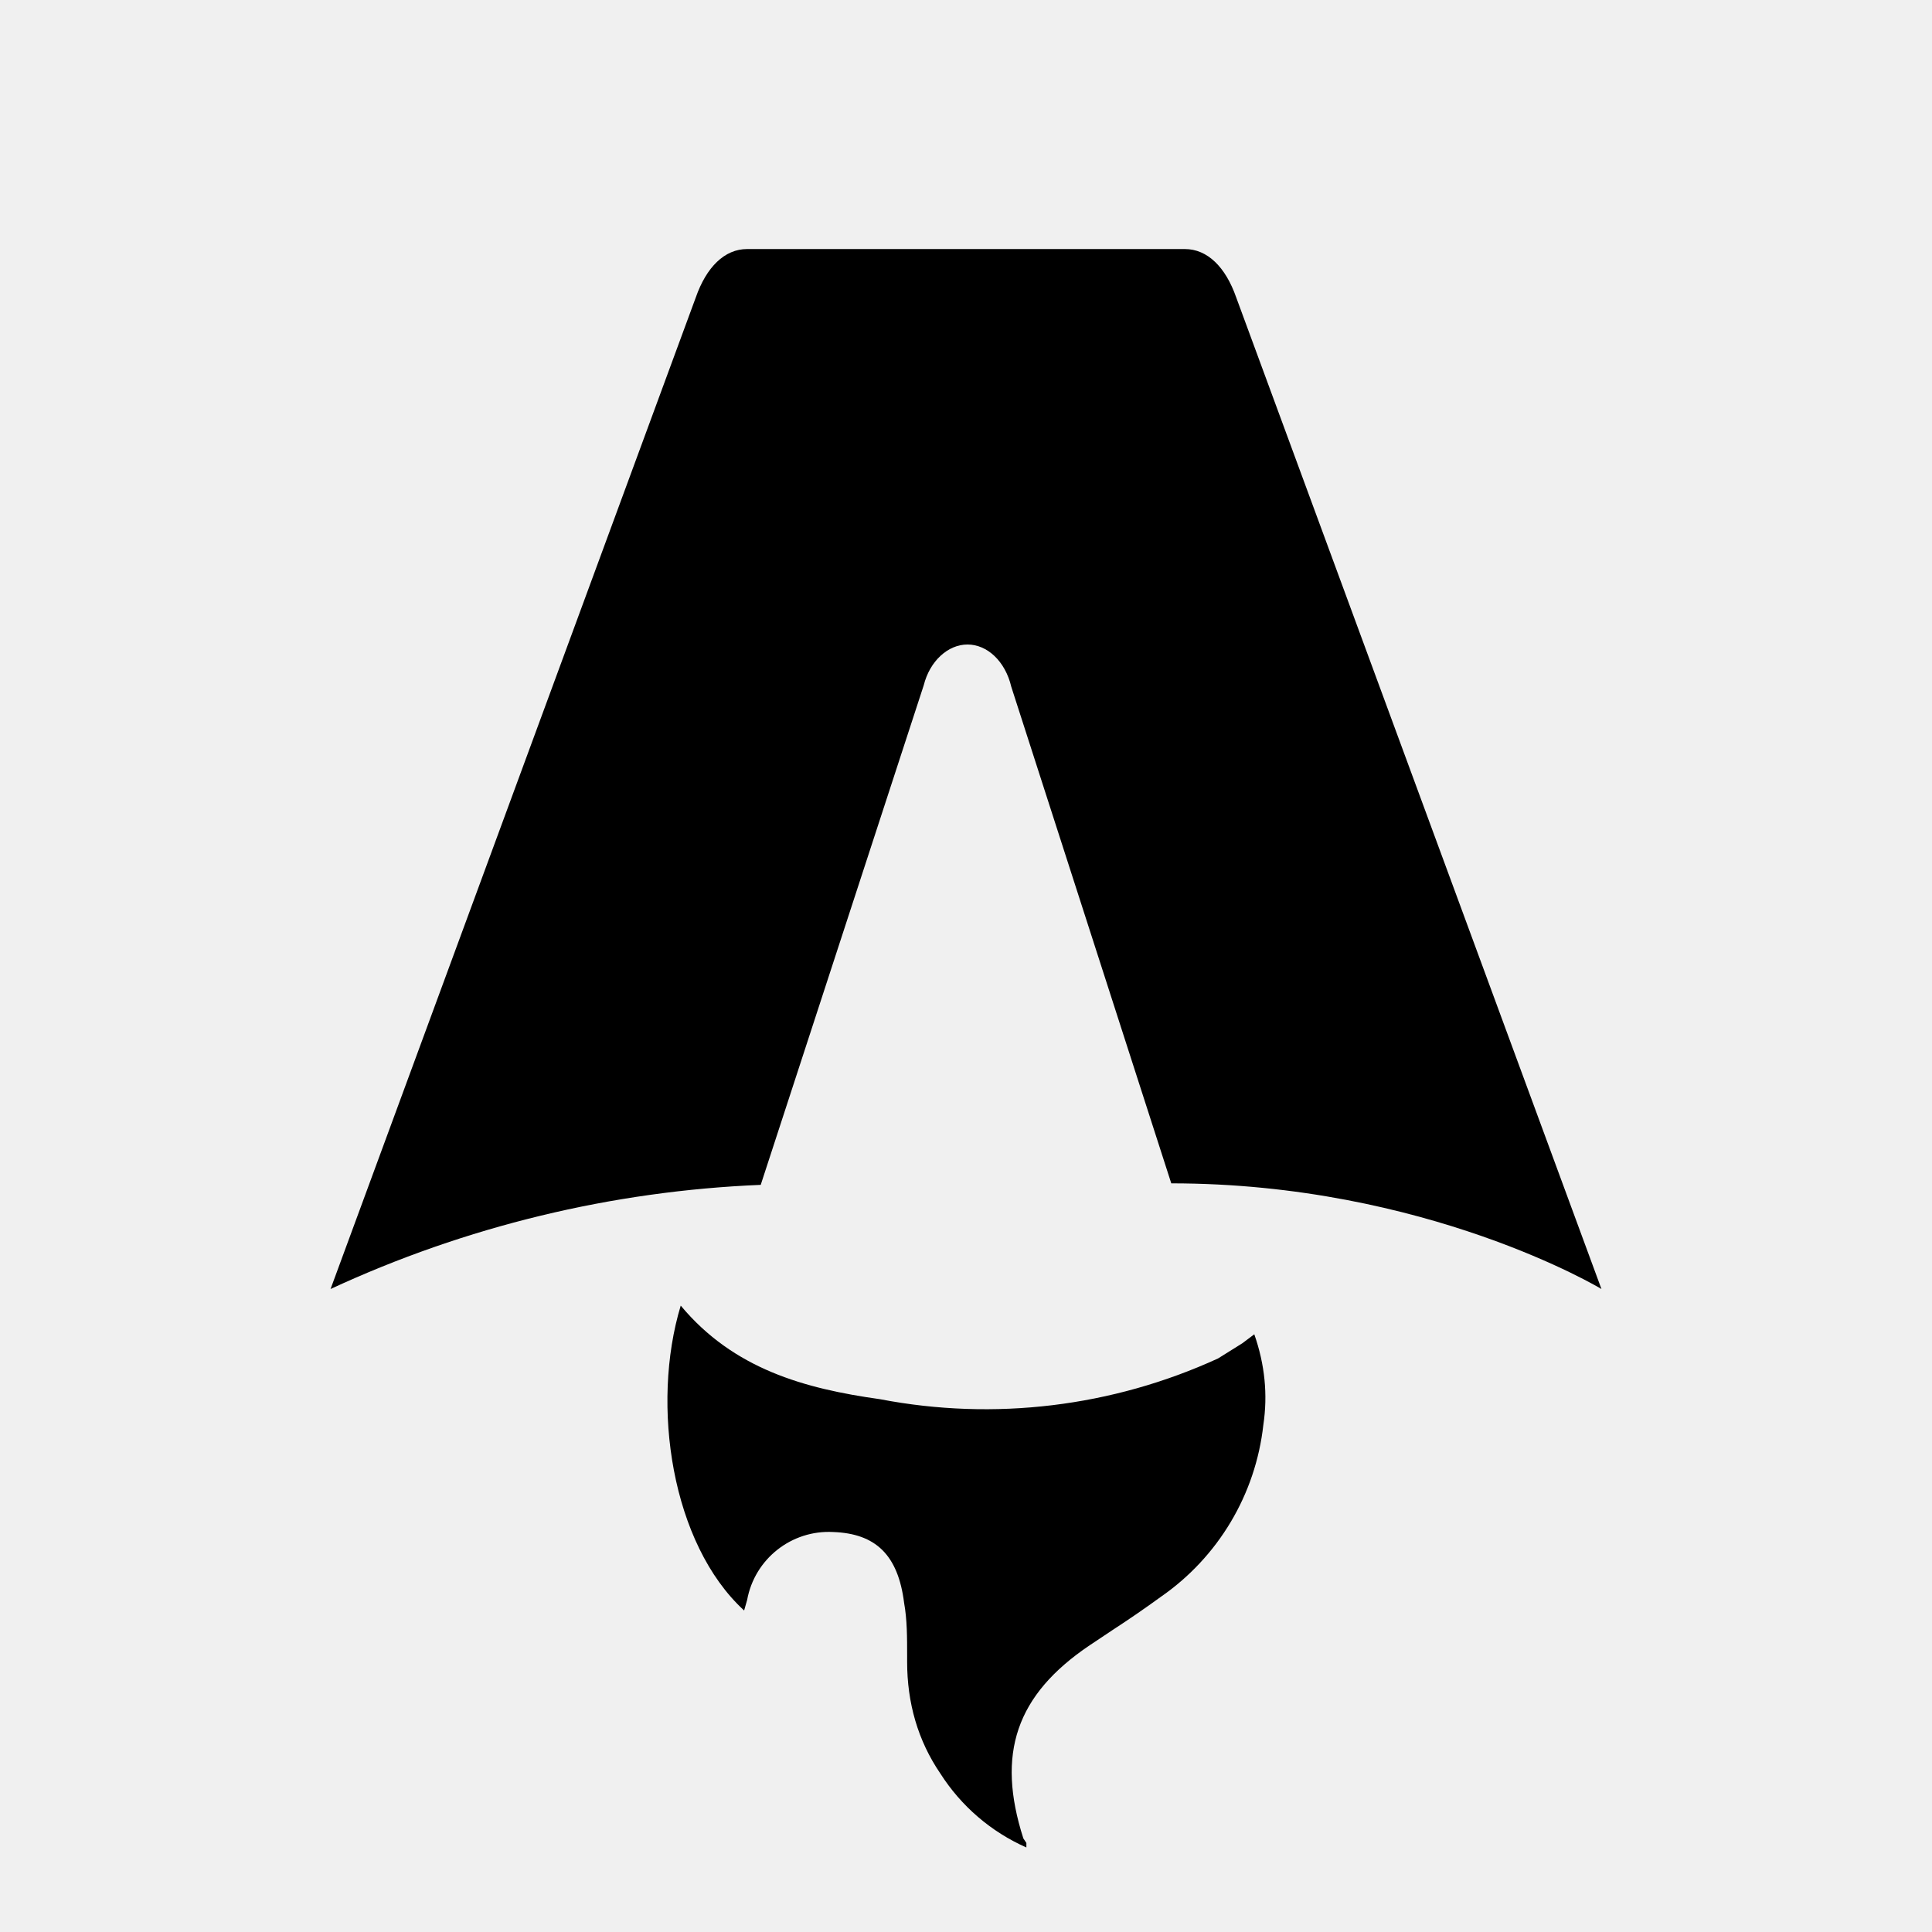
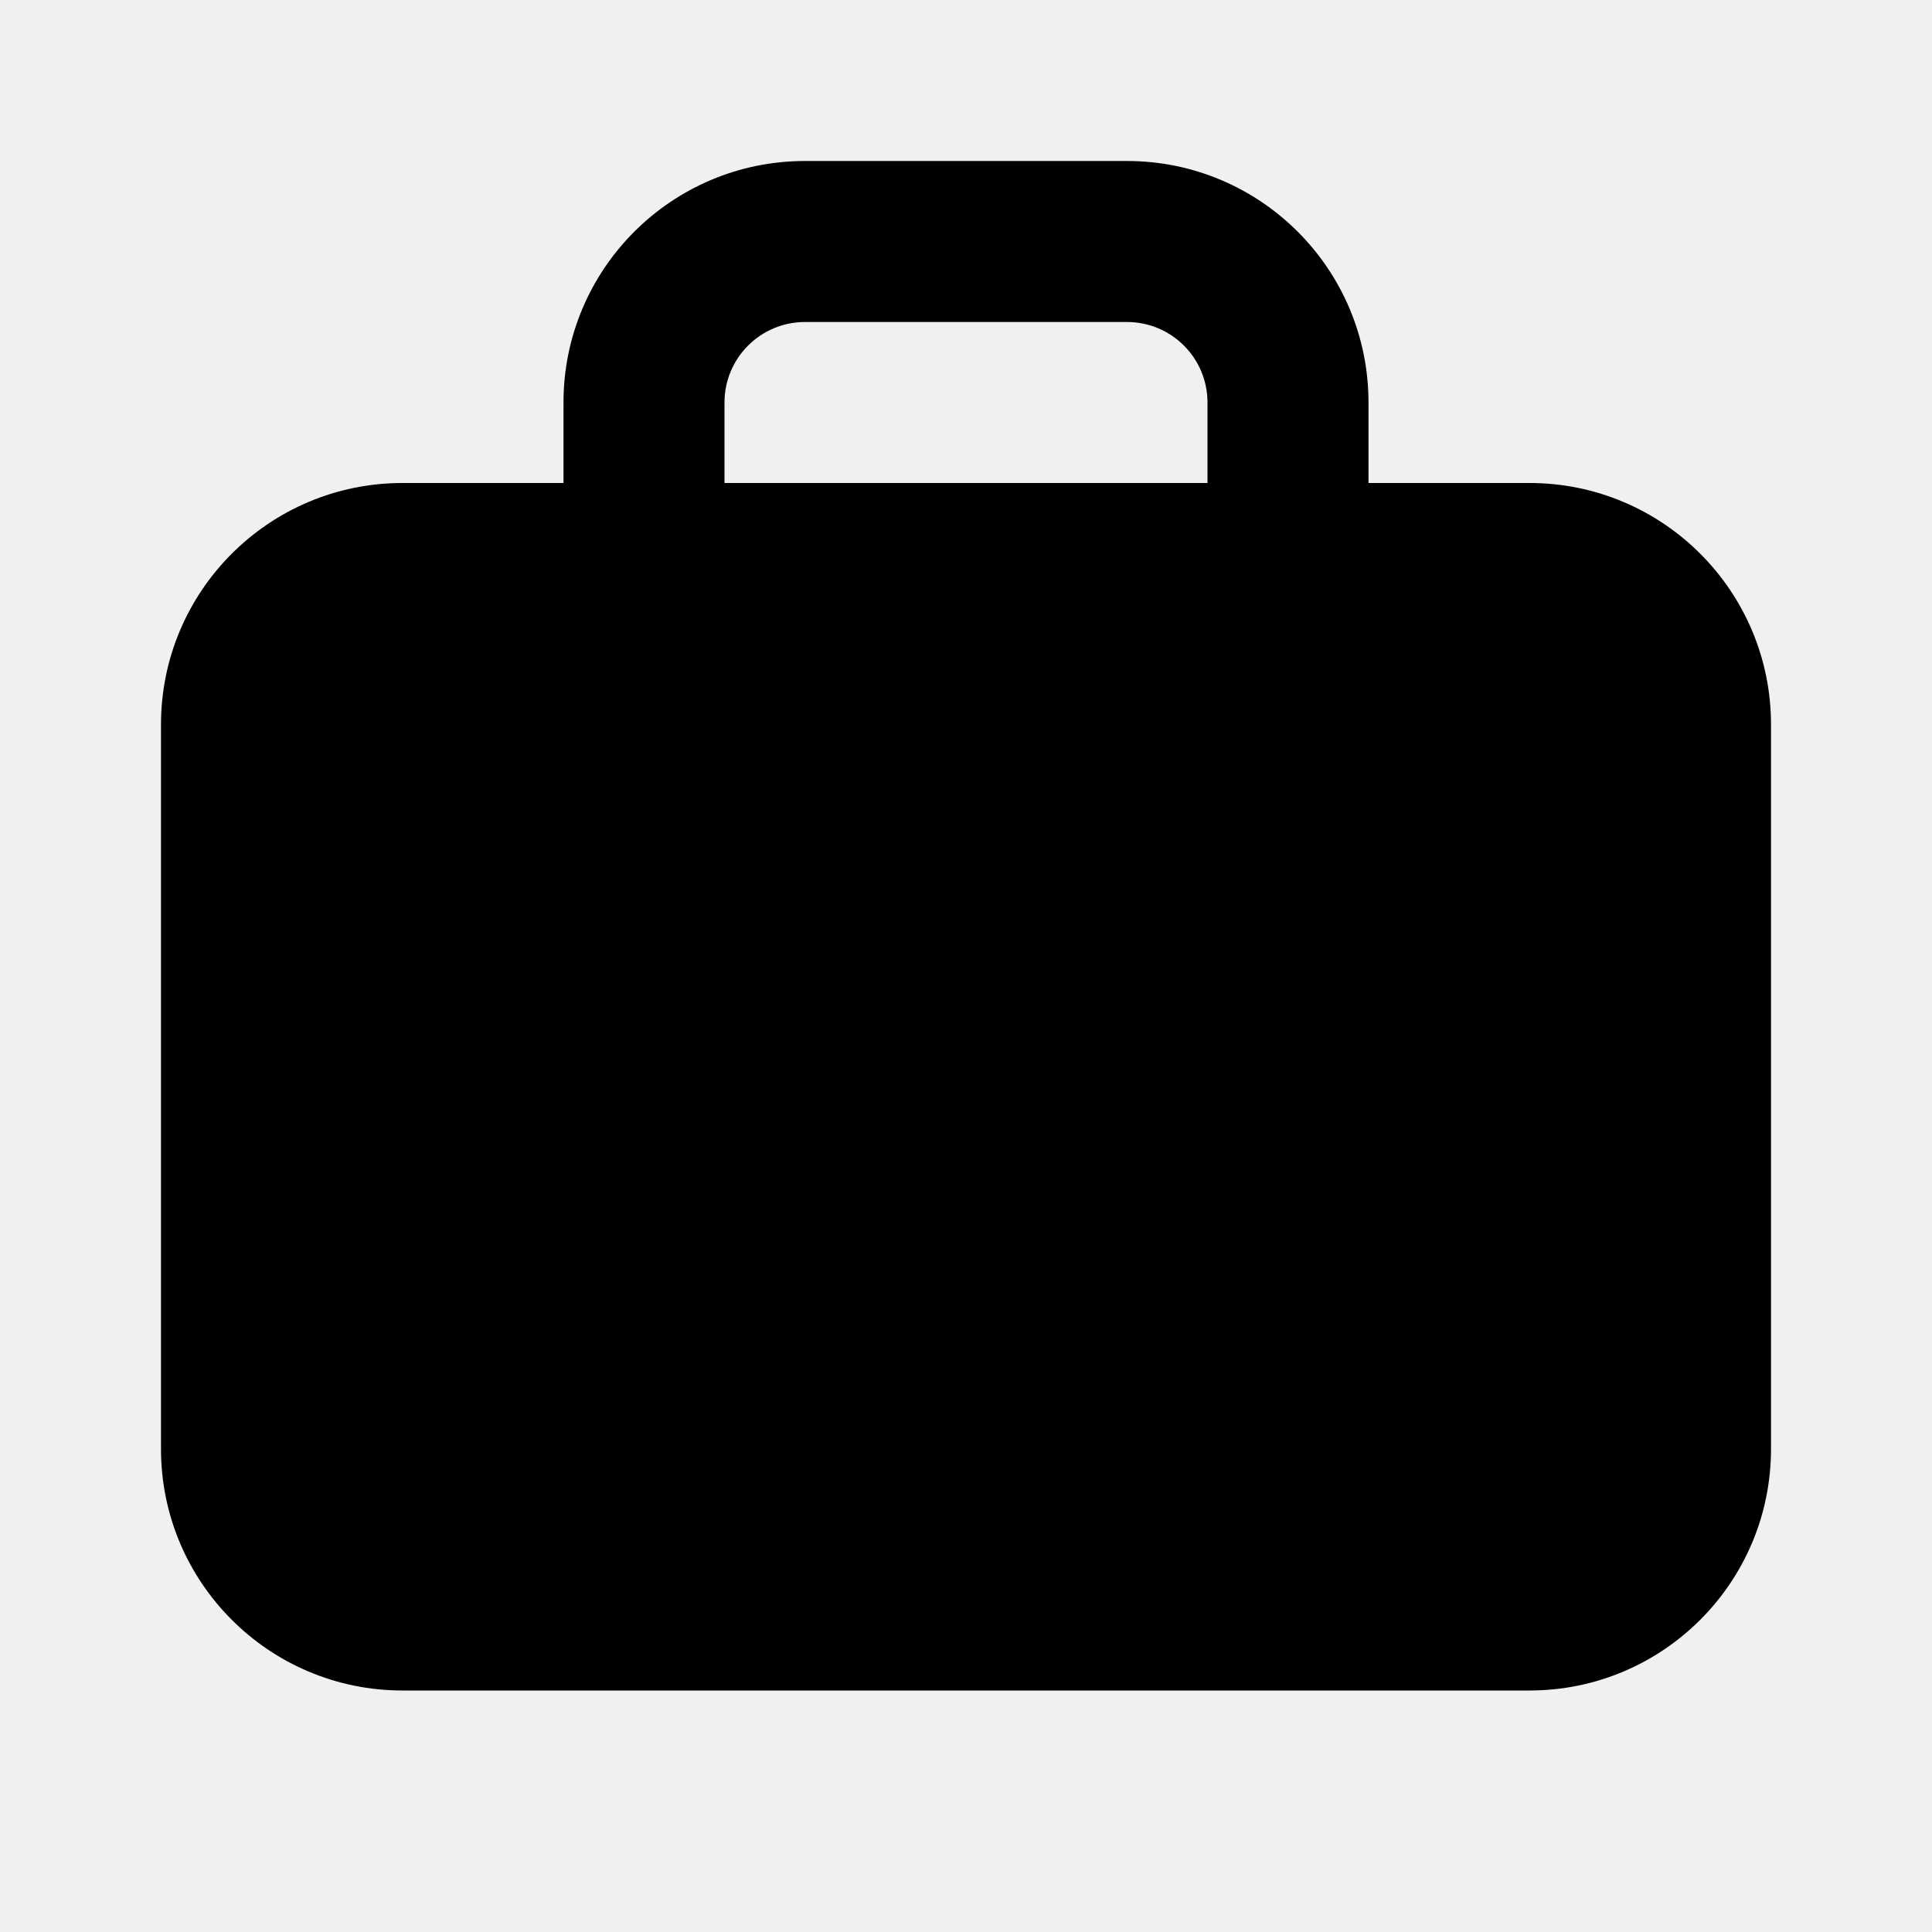
- <svg xmlns="http://www.w3.org/2000/svg" fill="none" viewBox="0 0 128 128">
-   <path d="M50.4 78.5a75.1 75.1 0 0 0-28.5 6.9l24.2-65.7c.7-2 1.9-3.2 3.4-3.2h29c1.5 0 2.7 1.2 3.4 3.2l24.2 65.7s-11.6-7-28.5-7L67 45.5c-.4-1.7-1.6-2.8-2.9-2.8-1.3 0-2.5 1.1-2.9 2.7L50.4 78.5Zm-1.1 28.2Zm-4.2-20.2c-2 6.6-.6 15.8 4.2 20.2a17.5 17.5 0 0 1 .2-.7 5.5 5.5 0 0 1 5.7-4.5c2.8.1 4.3 1.5 4.7 4.7.2 1.1.2 2.3.2 3.5v.4c0 2.7.7 5.2 2.2 7.4a13 13 0 0 0 5.7 4.9v-.3l-.2-.3c-1.8-5.6-.5-9.5 4.4-12.8l1.5-1a73 73 0 0 0 3.2-2.2 16 16 0 0 0 6.8-11.4c.3-2 .1-4-.6-6l-.8.6-1.6 1a37 37 0 0 1-22.4 2.7c-5-.7-9.7-2-13.2-6.2Z" />
-   <style>
-         path { fill: #000; }
-         @media (prefers-color-scheme: dark) {
-             path { fill: #FFF; }
-         }
-     </style>
+ <svg xmlns="http://www.w3.org/2000/svg" width="24" height="24" viewBox="0 0 24 24" fill="currentColor" class="icon icon-tabler icons-tabler-filled icon-tabler-briefcase-2">
+   <path stroke="none" d="M0 0h24v24H0z" fill="none" />
+   <path d="M14 2a3 3 0 0 1 3 3v1h2a3 3 0 0 1 3 3v9a3 3 0 0 1 -3 3h-14a3 3 0 0 1 -3 -3v-9a3 3 0 0 1 3 -3h2v-1a3 3 0 0 1 3 -3zm0 2h-4a1 1 0 0 0 -1 1v1h6v-1a1 1 0 0 0 -1 -1" />
</svg>
